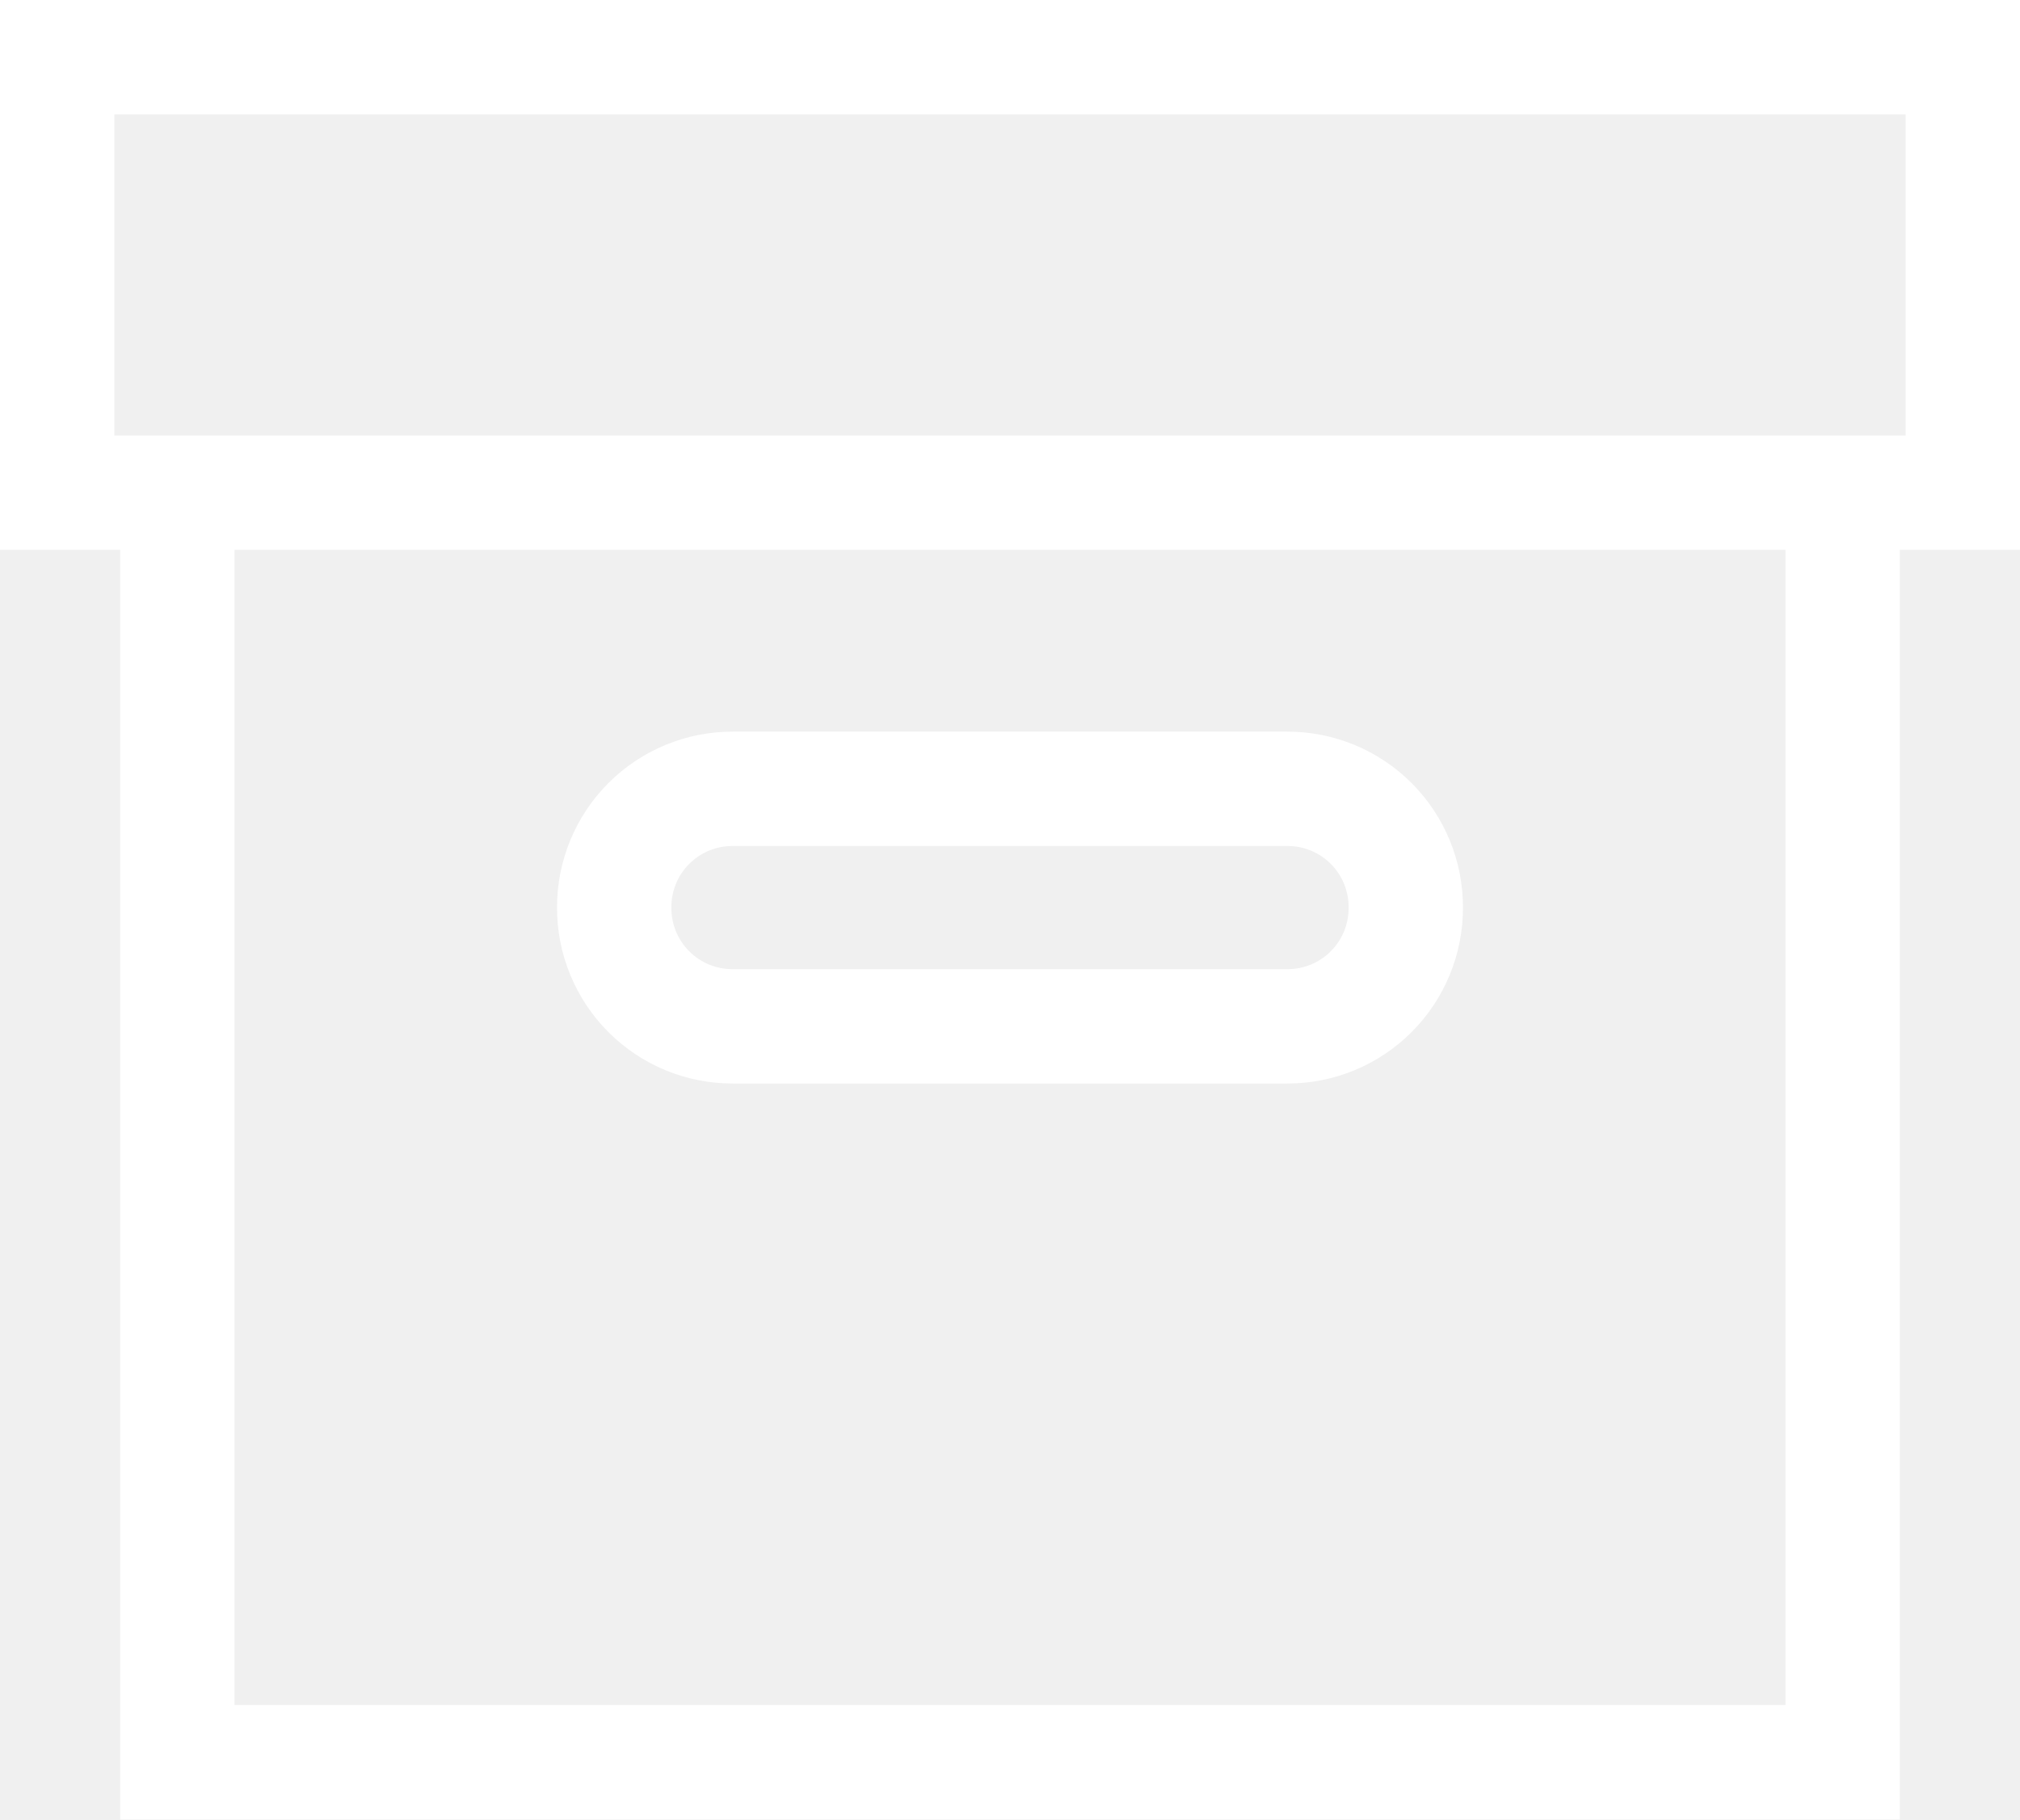
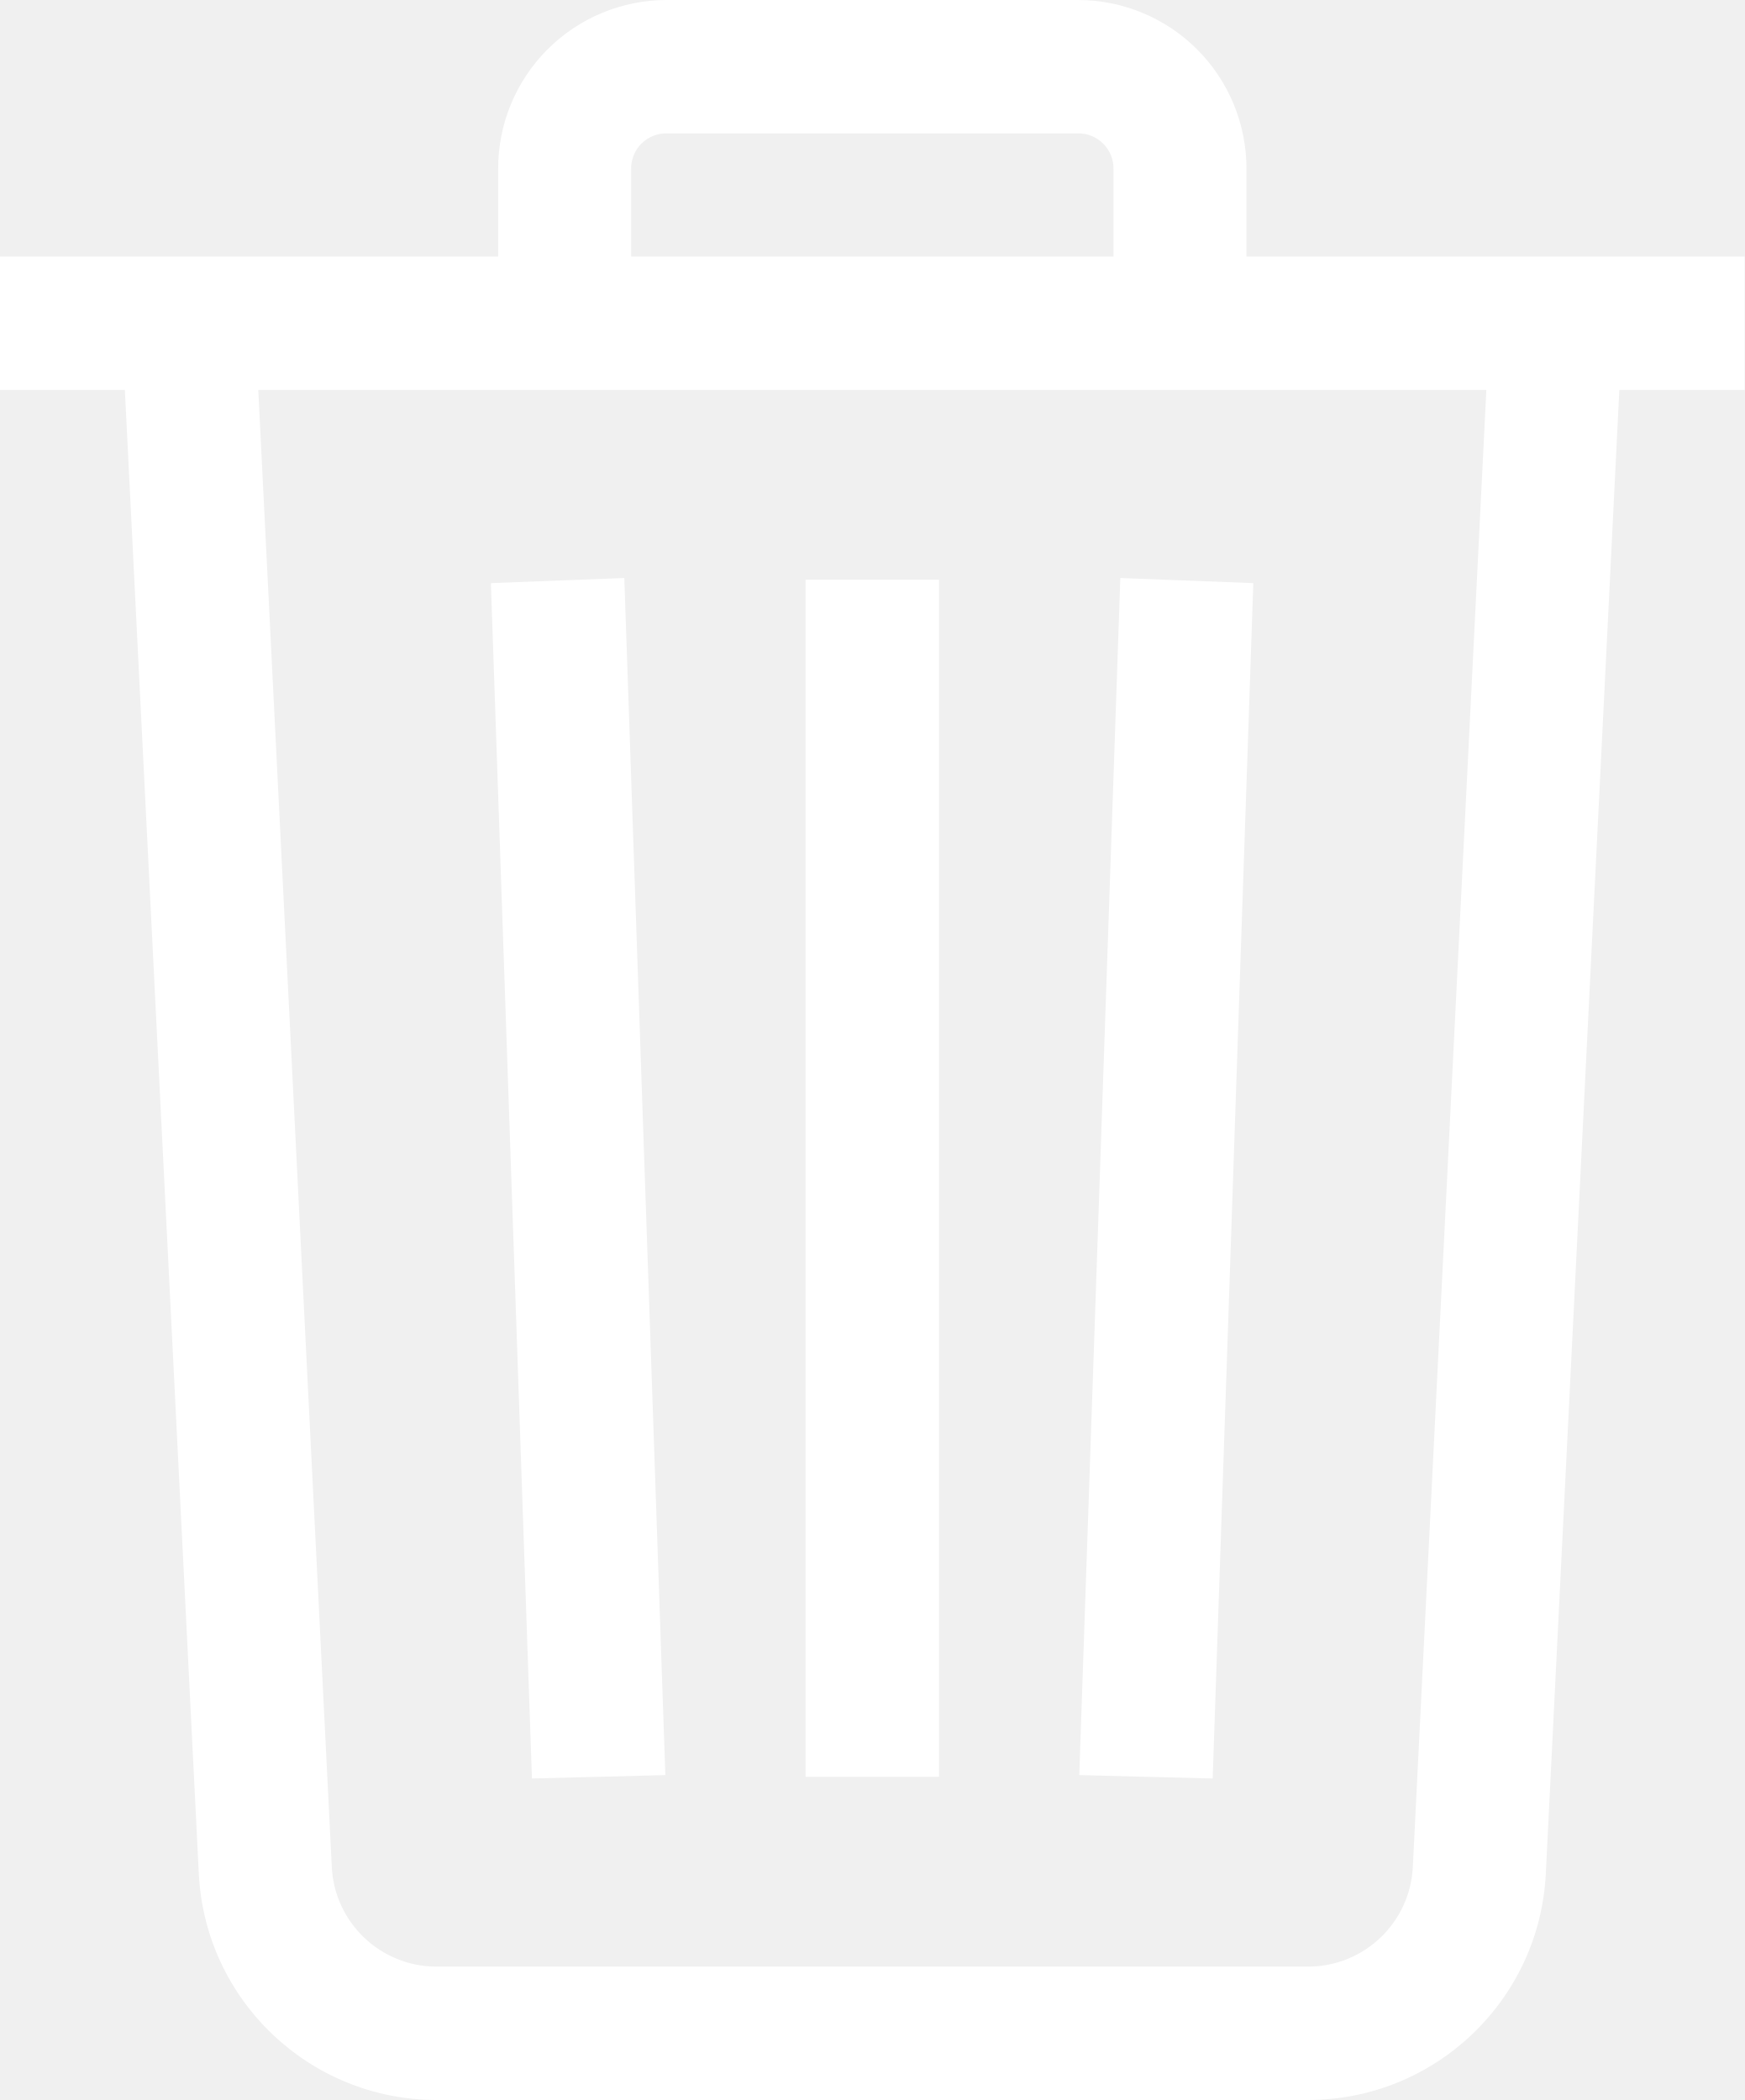
- <svg xmlns="http://www.w3.org/2000/svg" width="45.474" height="40.953" viewBox="0 0 45.474 40.953">
-   <path d="M0 12.375h2.706v28.578h40.062V12.375h2.706V0H0zm2.574-9.8H42.9v7.227H2.574zm37.62 35.8H5.28v-26h34.914zM16.5 24.387h12.474a3.95 3.95 0 003.96-3.96 3.95 3.95 0 00-3.96-3.96H16.5a3.95 3.95 0 00-3.96 3.96 3.95 3.95 0 003.96 3.96zm0-5.346h12.474a1.373 1.373 0 011.386 1.386 1.373 1.373 0 01-1.386 1.386H16.5a1.373 1.373 0 01-1.386-1.386 1.373 1.373 0 011.386-1.386z" fill="#fff" />
+ <svg xmlns="http://www.w3.org/2000/svg" width="16.32" height="19.648" viewBox="0 0 16.32 19.648">
+   <path id="icn_delete" d="M-6.3-8.288A2.229,2.229,0,0,0-4.08-6.176H4.08A2.229,2.229,0,0,0,6.3-8.288l.688-13.888H8.16v-1.248H3.5v-.816A1.577,1.577,0,0,0,1.92-25.824H-1.92A1.577,1.577,0,0,0-3.5-24.24v.816H-8.16v1.248h1.168ZM-2.256-24.24a.328.328,0,0,1,.336-.336H1.92a.328.328,0,0,1,.336.336v.816H-2.256ZM5.056-8.352a.981.981,0,0,1-.976.928H-4.08a.981.981,0,0,1-.976-.928l-.688-13.824H5.744Zm-6.992-.864-.384-11.2-1.248.048.384,11.184Zm5.5-11.152L2.32-20.416l-.384,11.2,1.248.032ZM.624-20.4H-.624V-9.2H.624Z" transform="translate(8.16 25.824)" fill="#fff" />
</svg>
